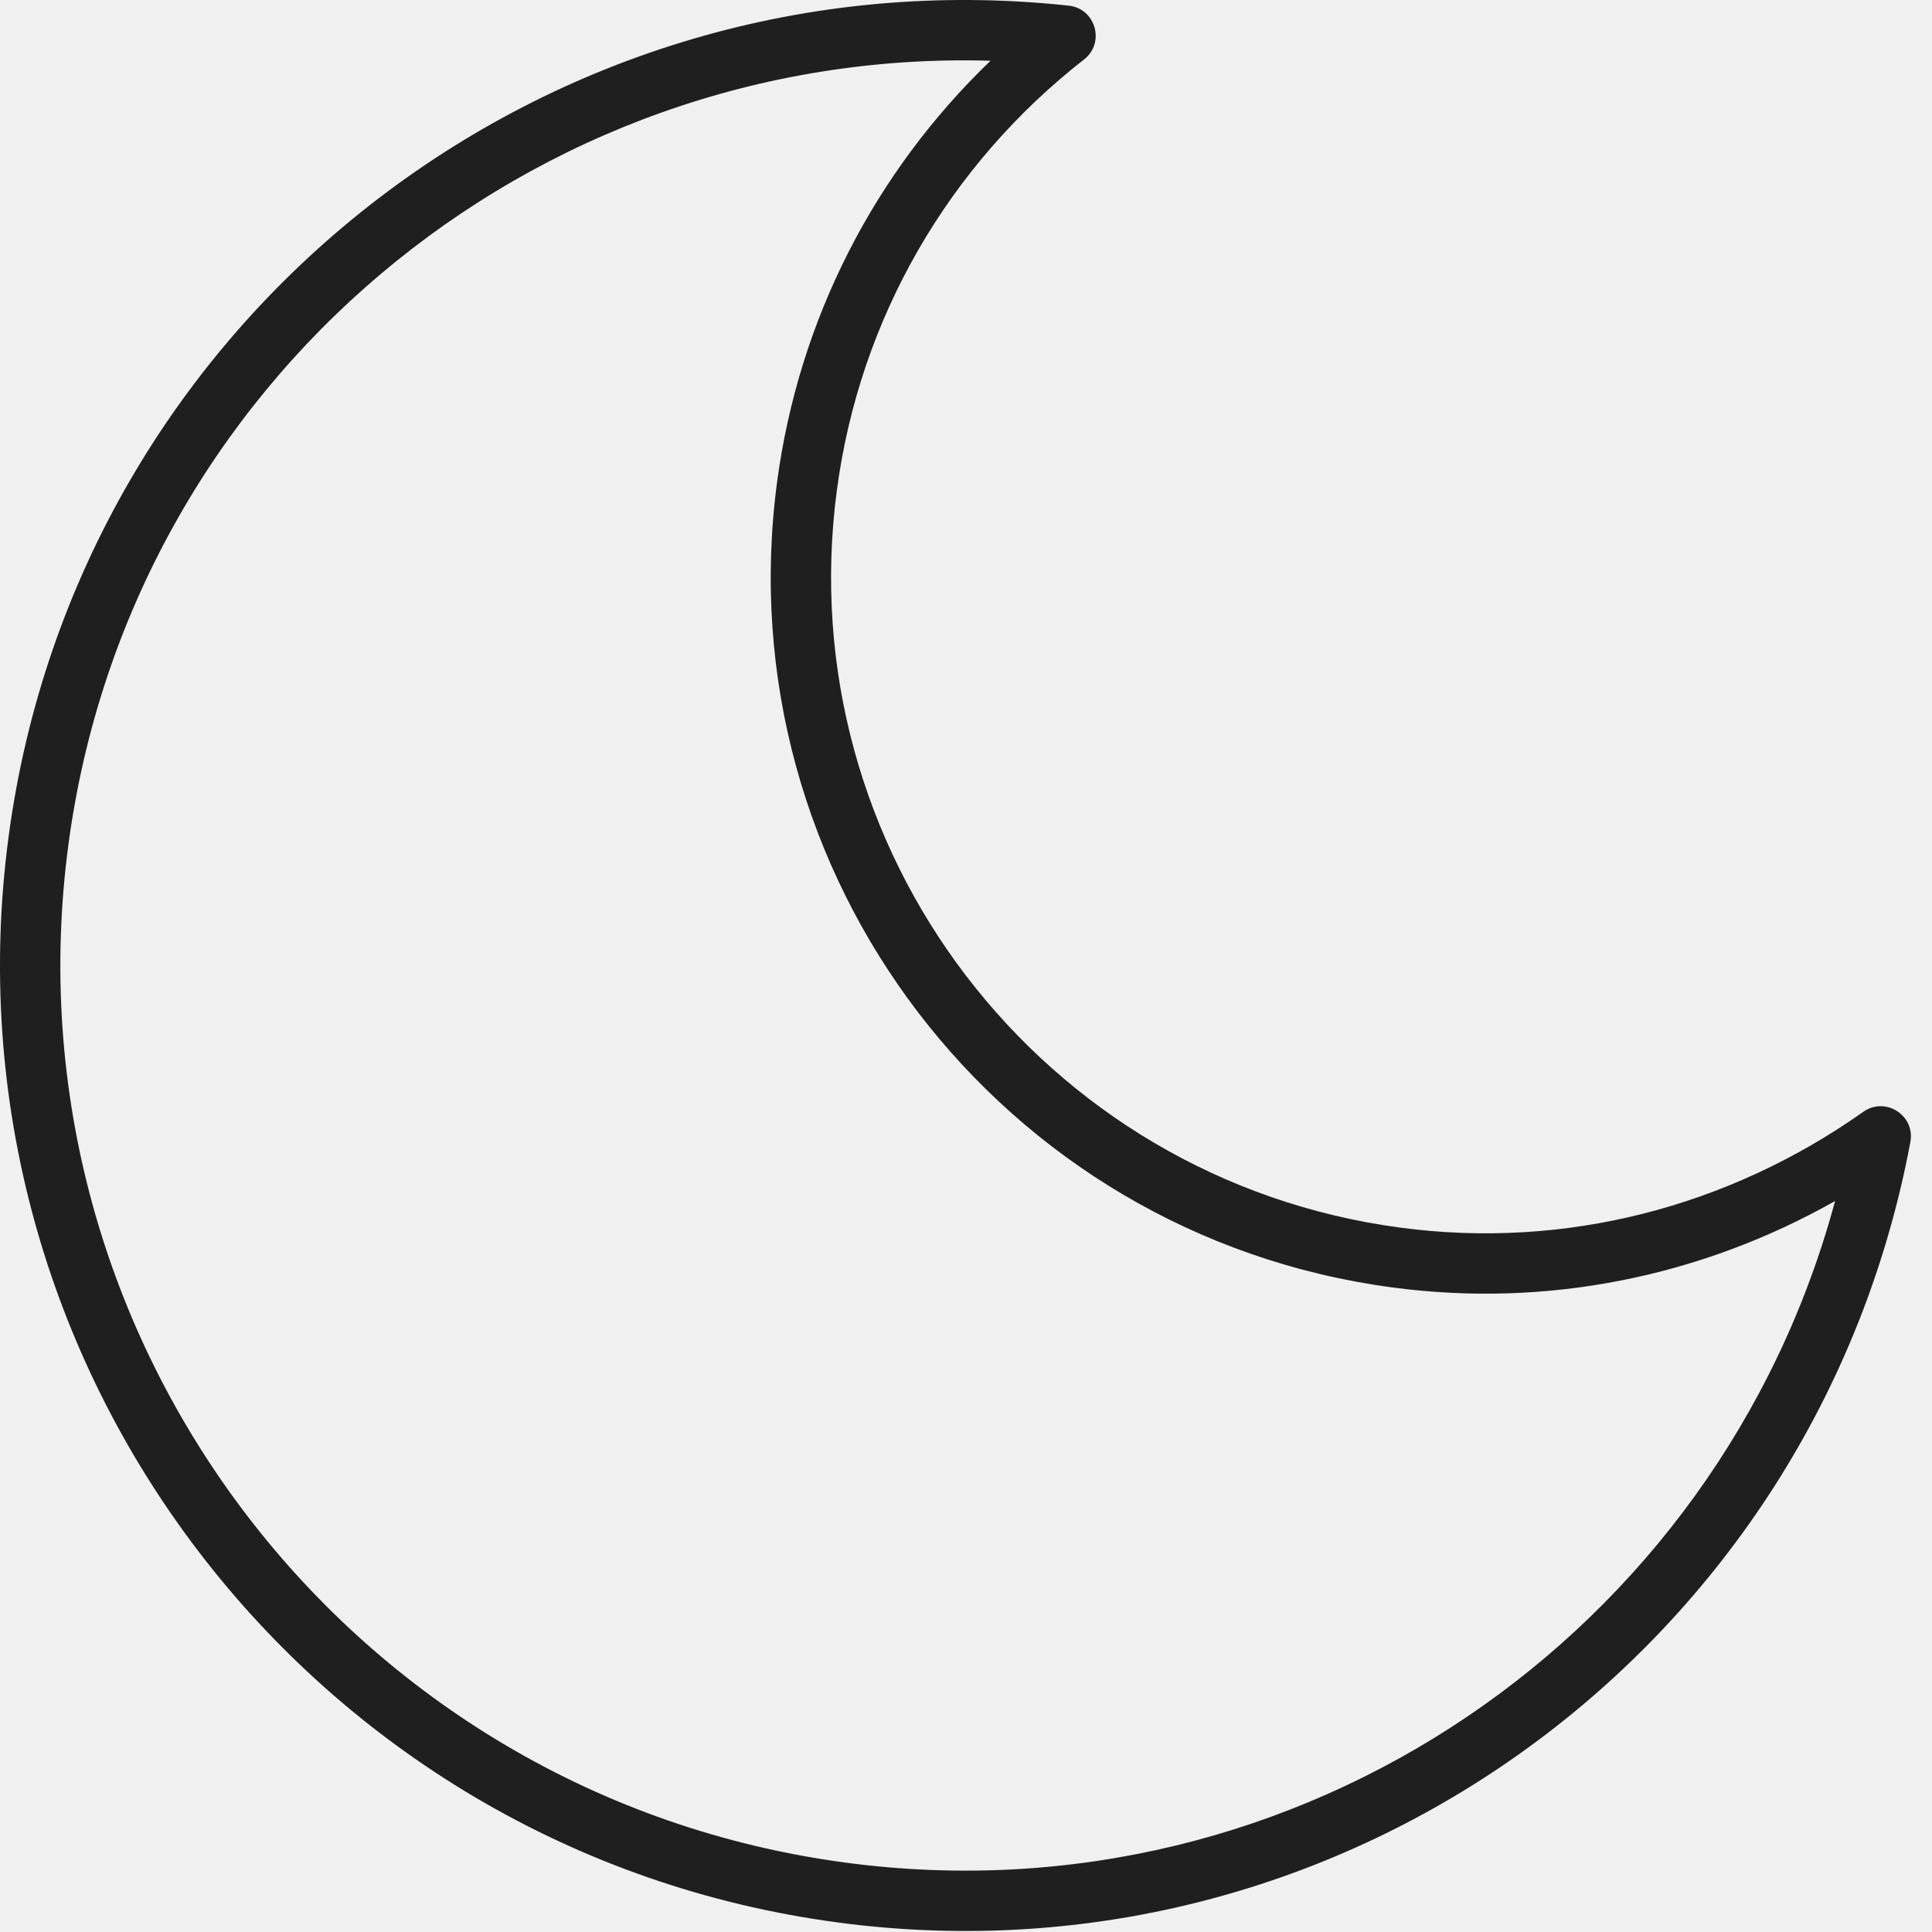
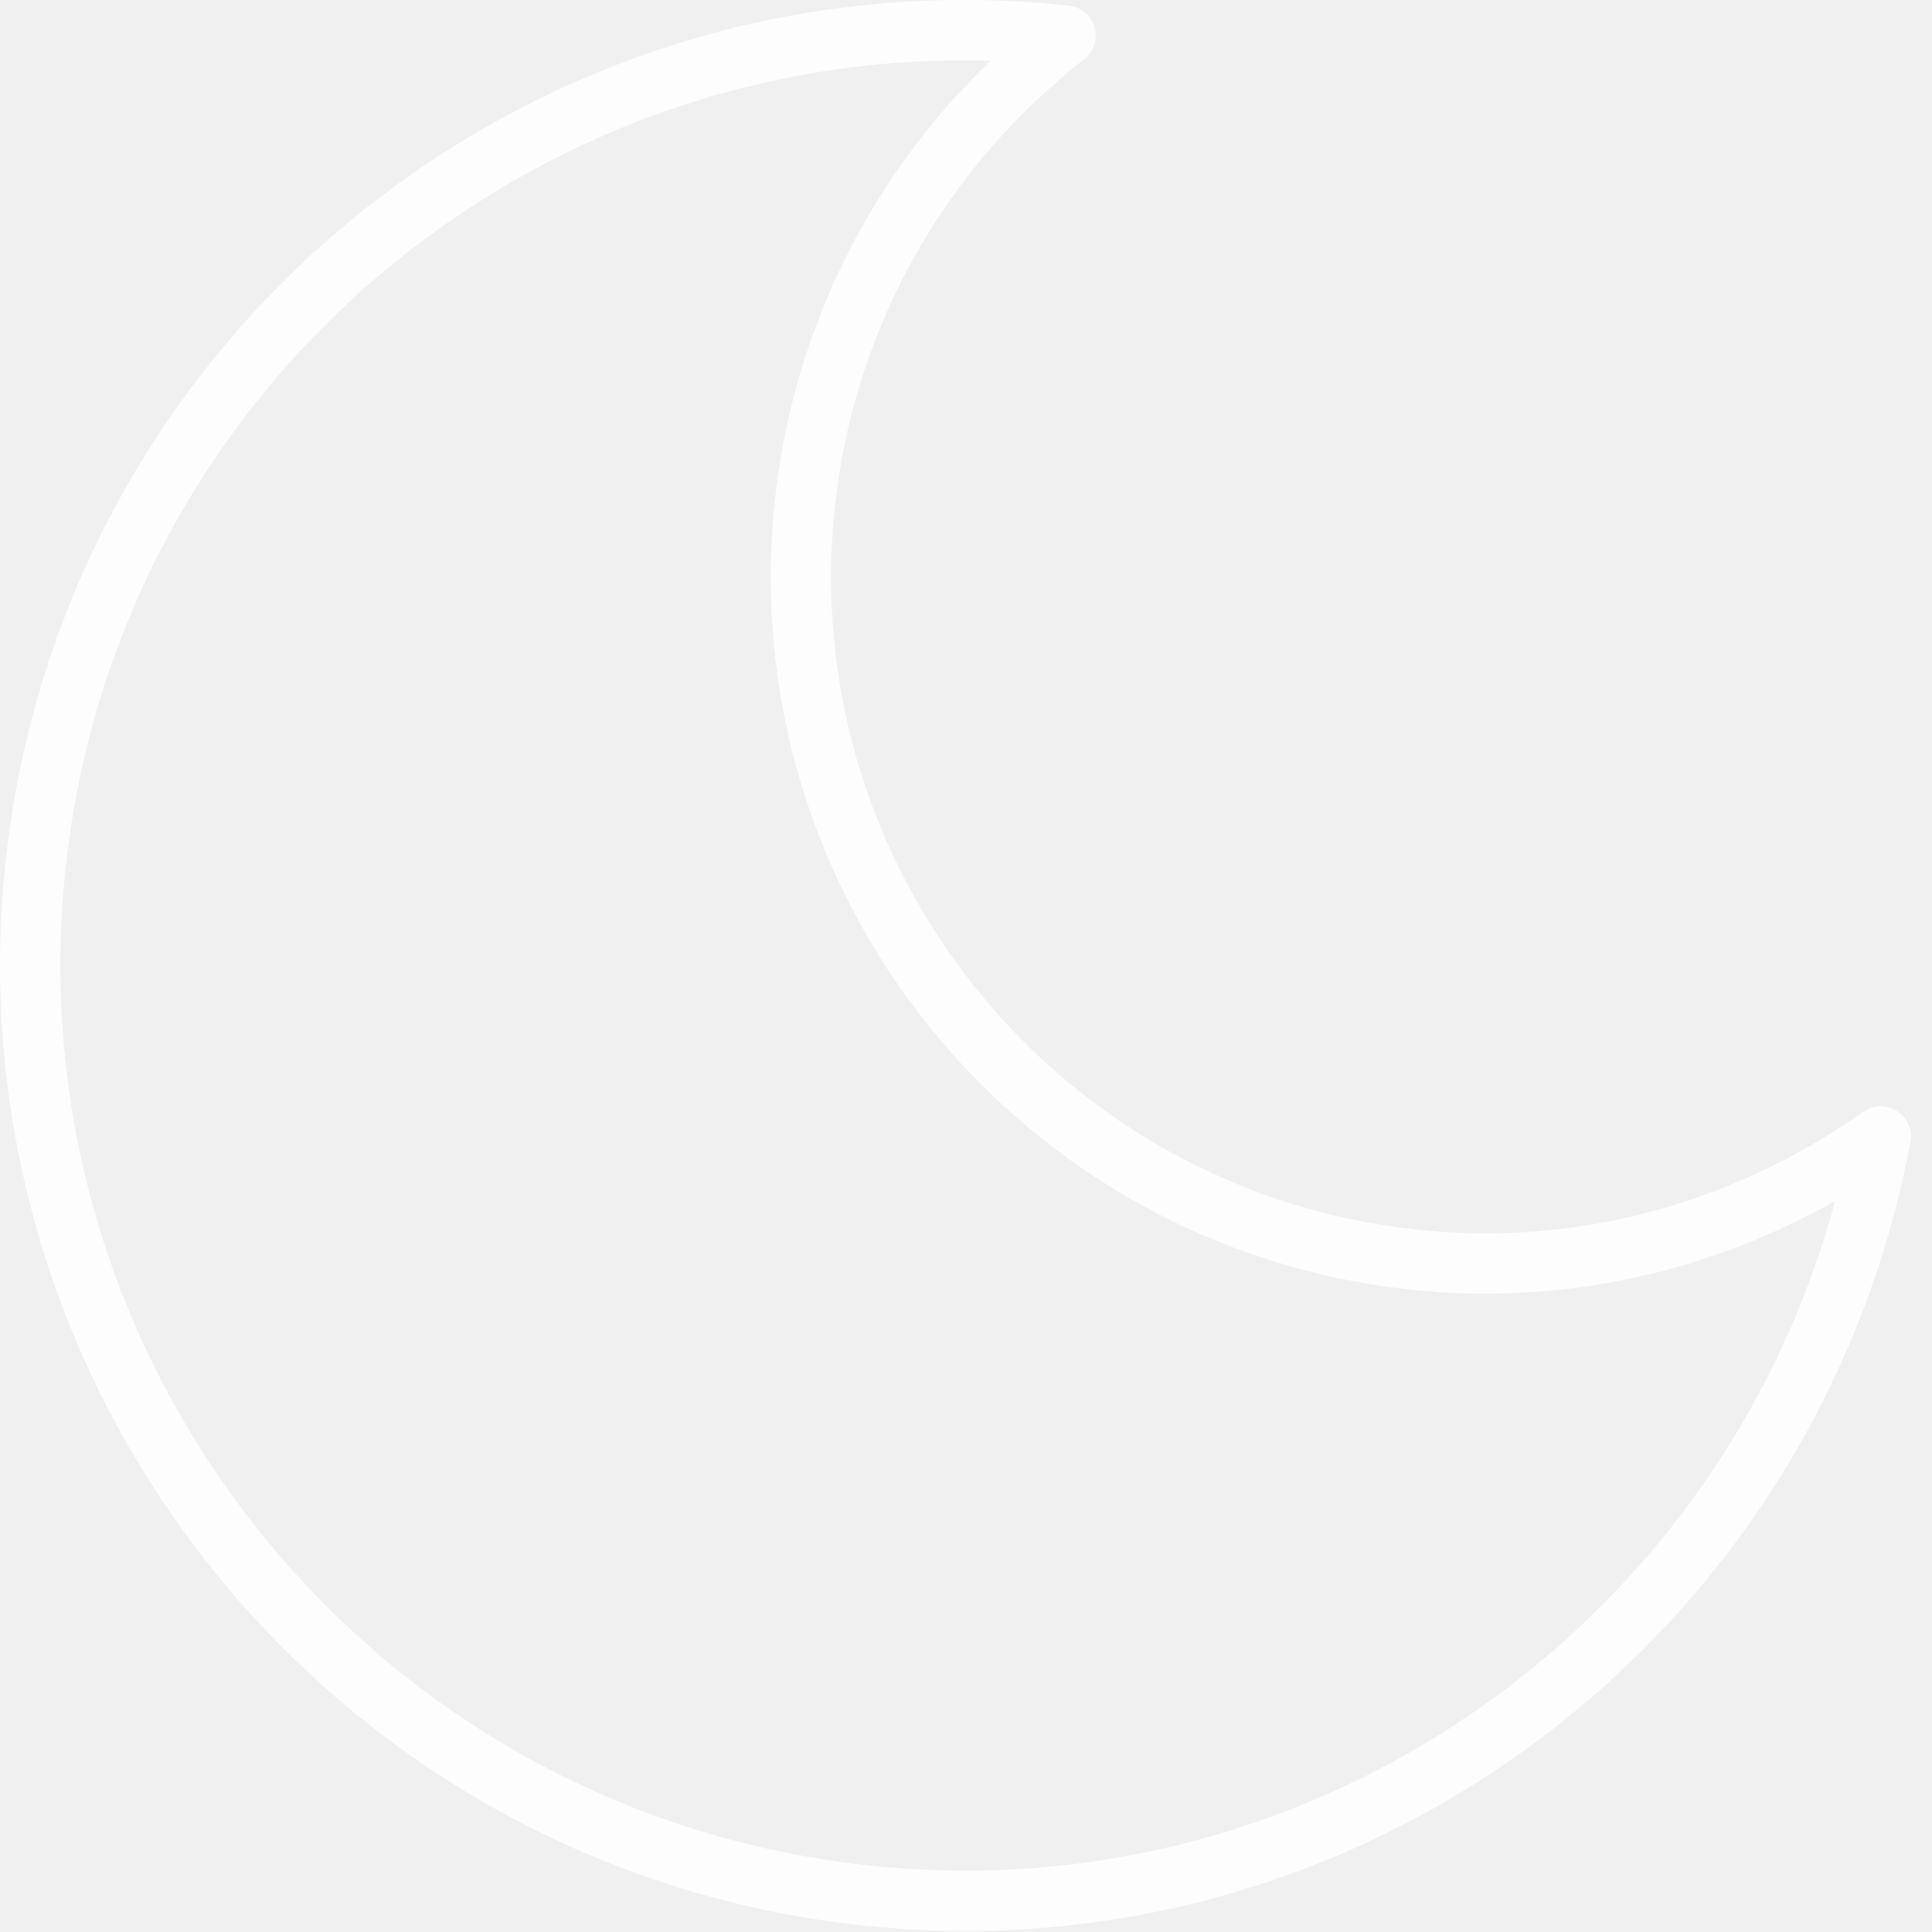
<svg xmlns="http://www.w3.org/2000/svg" width="82" height="82" viewBox="0 0 82 82" fill="none">
-   <path fill-rule="evenodd" clip-rule="evenodd" d="M79.085 47.189C73.345 51.24 66.421 53.037 59.435 52.105C44.202 50.077 33.493 36.064 35.519 20.808C36.493 13.481 40.283 6.994 46.011 2.523C46.917 1.815 46.504 0.364 45.36 0.24C23.272 -2.143 3.296 13.475 0.362 35.531C-2.62 57.984 13.145 78.611 35.571 81.597C57.145 84.469 77.072 69.871 81.082 48.471C81.294 47.341 80.025 46.526 79.085 47.189ZM32.98 20.471C30.769 37.128 42.461 52.429 59.097 54.643C65.675 55.522 72.204 54.185 77.886 50.976C72.923 69.401 55.11 81.614 35.909 79.058C14.885 76.259 0.105 56.92 2.901 35.868C5.515 16.211 22.571 2.009 42.041 2.578C37.131 7.296 33.901 13.541 32.98 20.471Z" fill="black" fill-opacity="0.87" />
+   <path fill-rule="evenodd" clip-rule="evenodd" d="M79.085 47.189C73.345 51.24 66.421 53.037 59.435 52.105C44.202 50.077 33.493 36.064 35.519 20.808C36.493 13.481 40.283 6.994 46.011 2.523C46.917 1.815 46.504 0.364 45.36 0.24C23.272 -2.143 3.296 13.475 0.362 35.531C-2.62 57.984 13.145 78.611 35.571 81.597C57.145 84.469 77.072 69.871 81.082 48.471C81.294 47.341 80.025 46.526 79.085 47.189ZM32.98 20.471C30.769 37.128 42.461 52.429 59.097 54.643C65.675 55.522 72.204 54.185 77.886 50.976C72.923 69.401 55.11 81.614 35.909 79.058C14.885 76.259 0.105 56.92 2.901 35.868C5.515 16.211 22.571 2.009 42.041 2.578C37.131 7.296 33.901 13.541 32.98 20.471Z" fill="white" fill-opacity="0.87" />
</svg>
